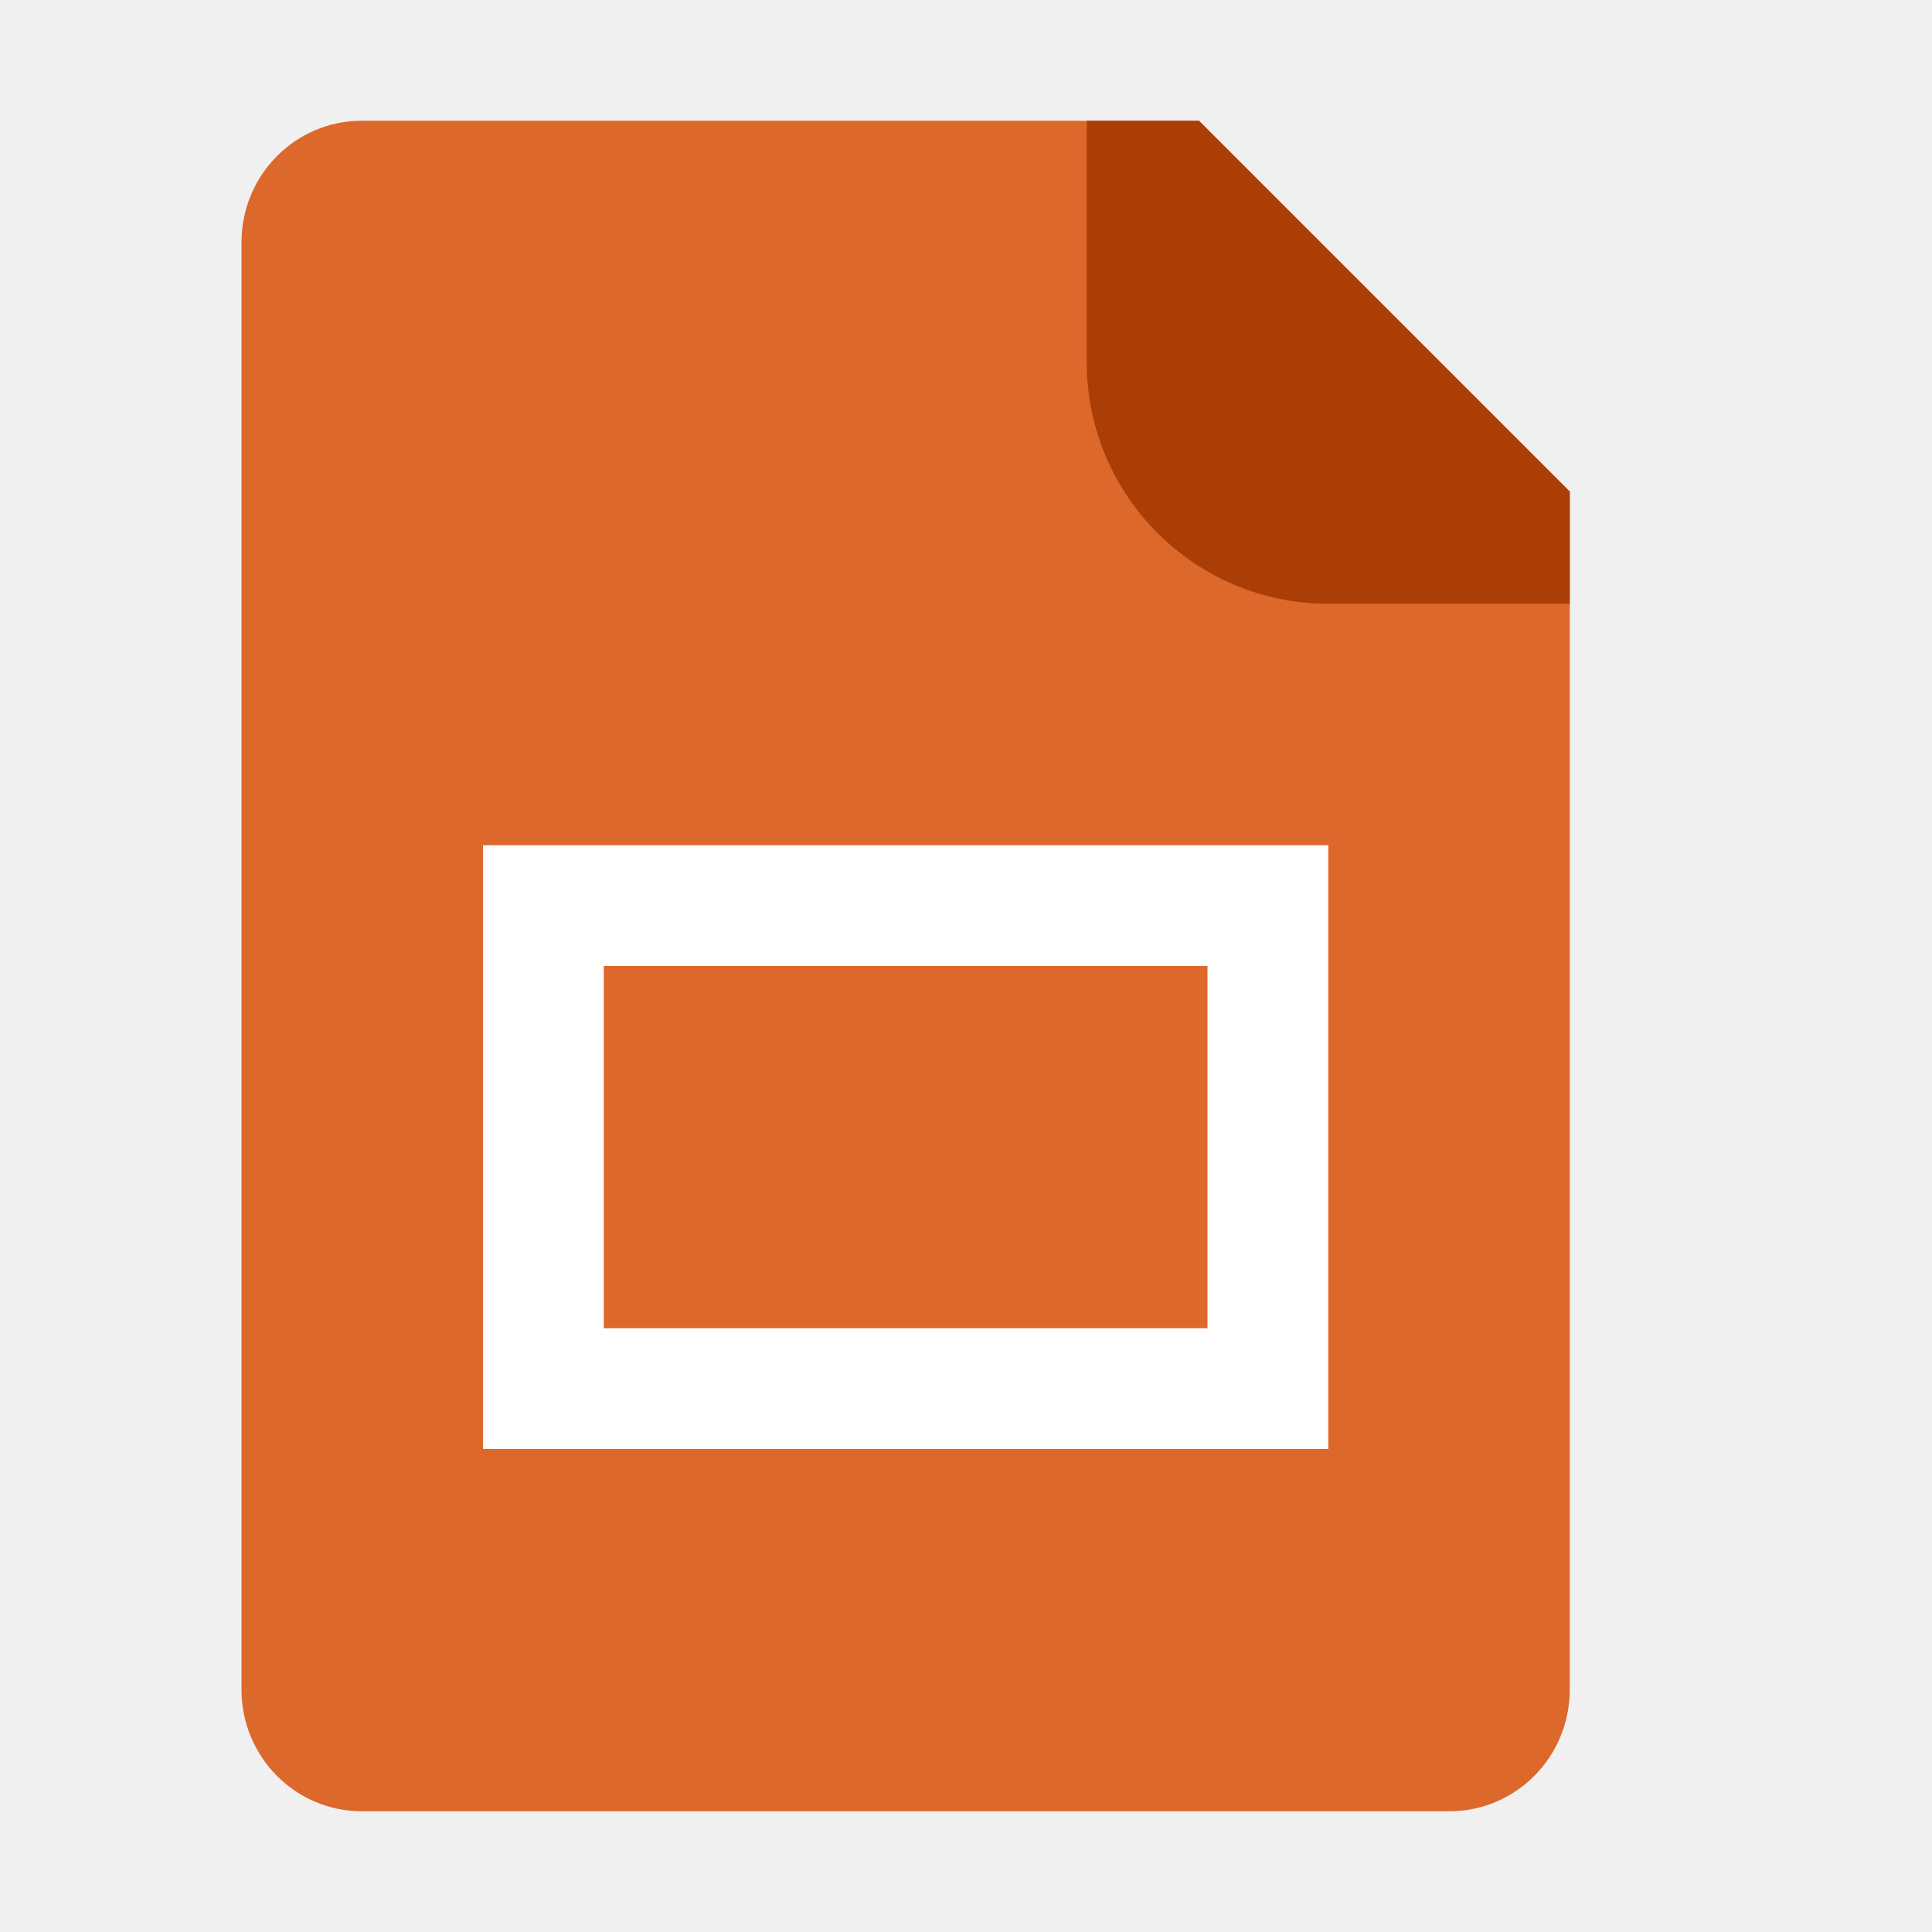
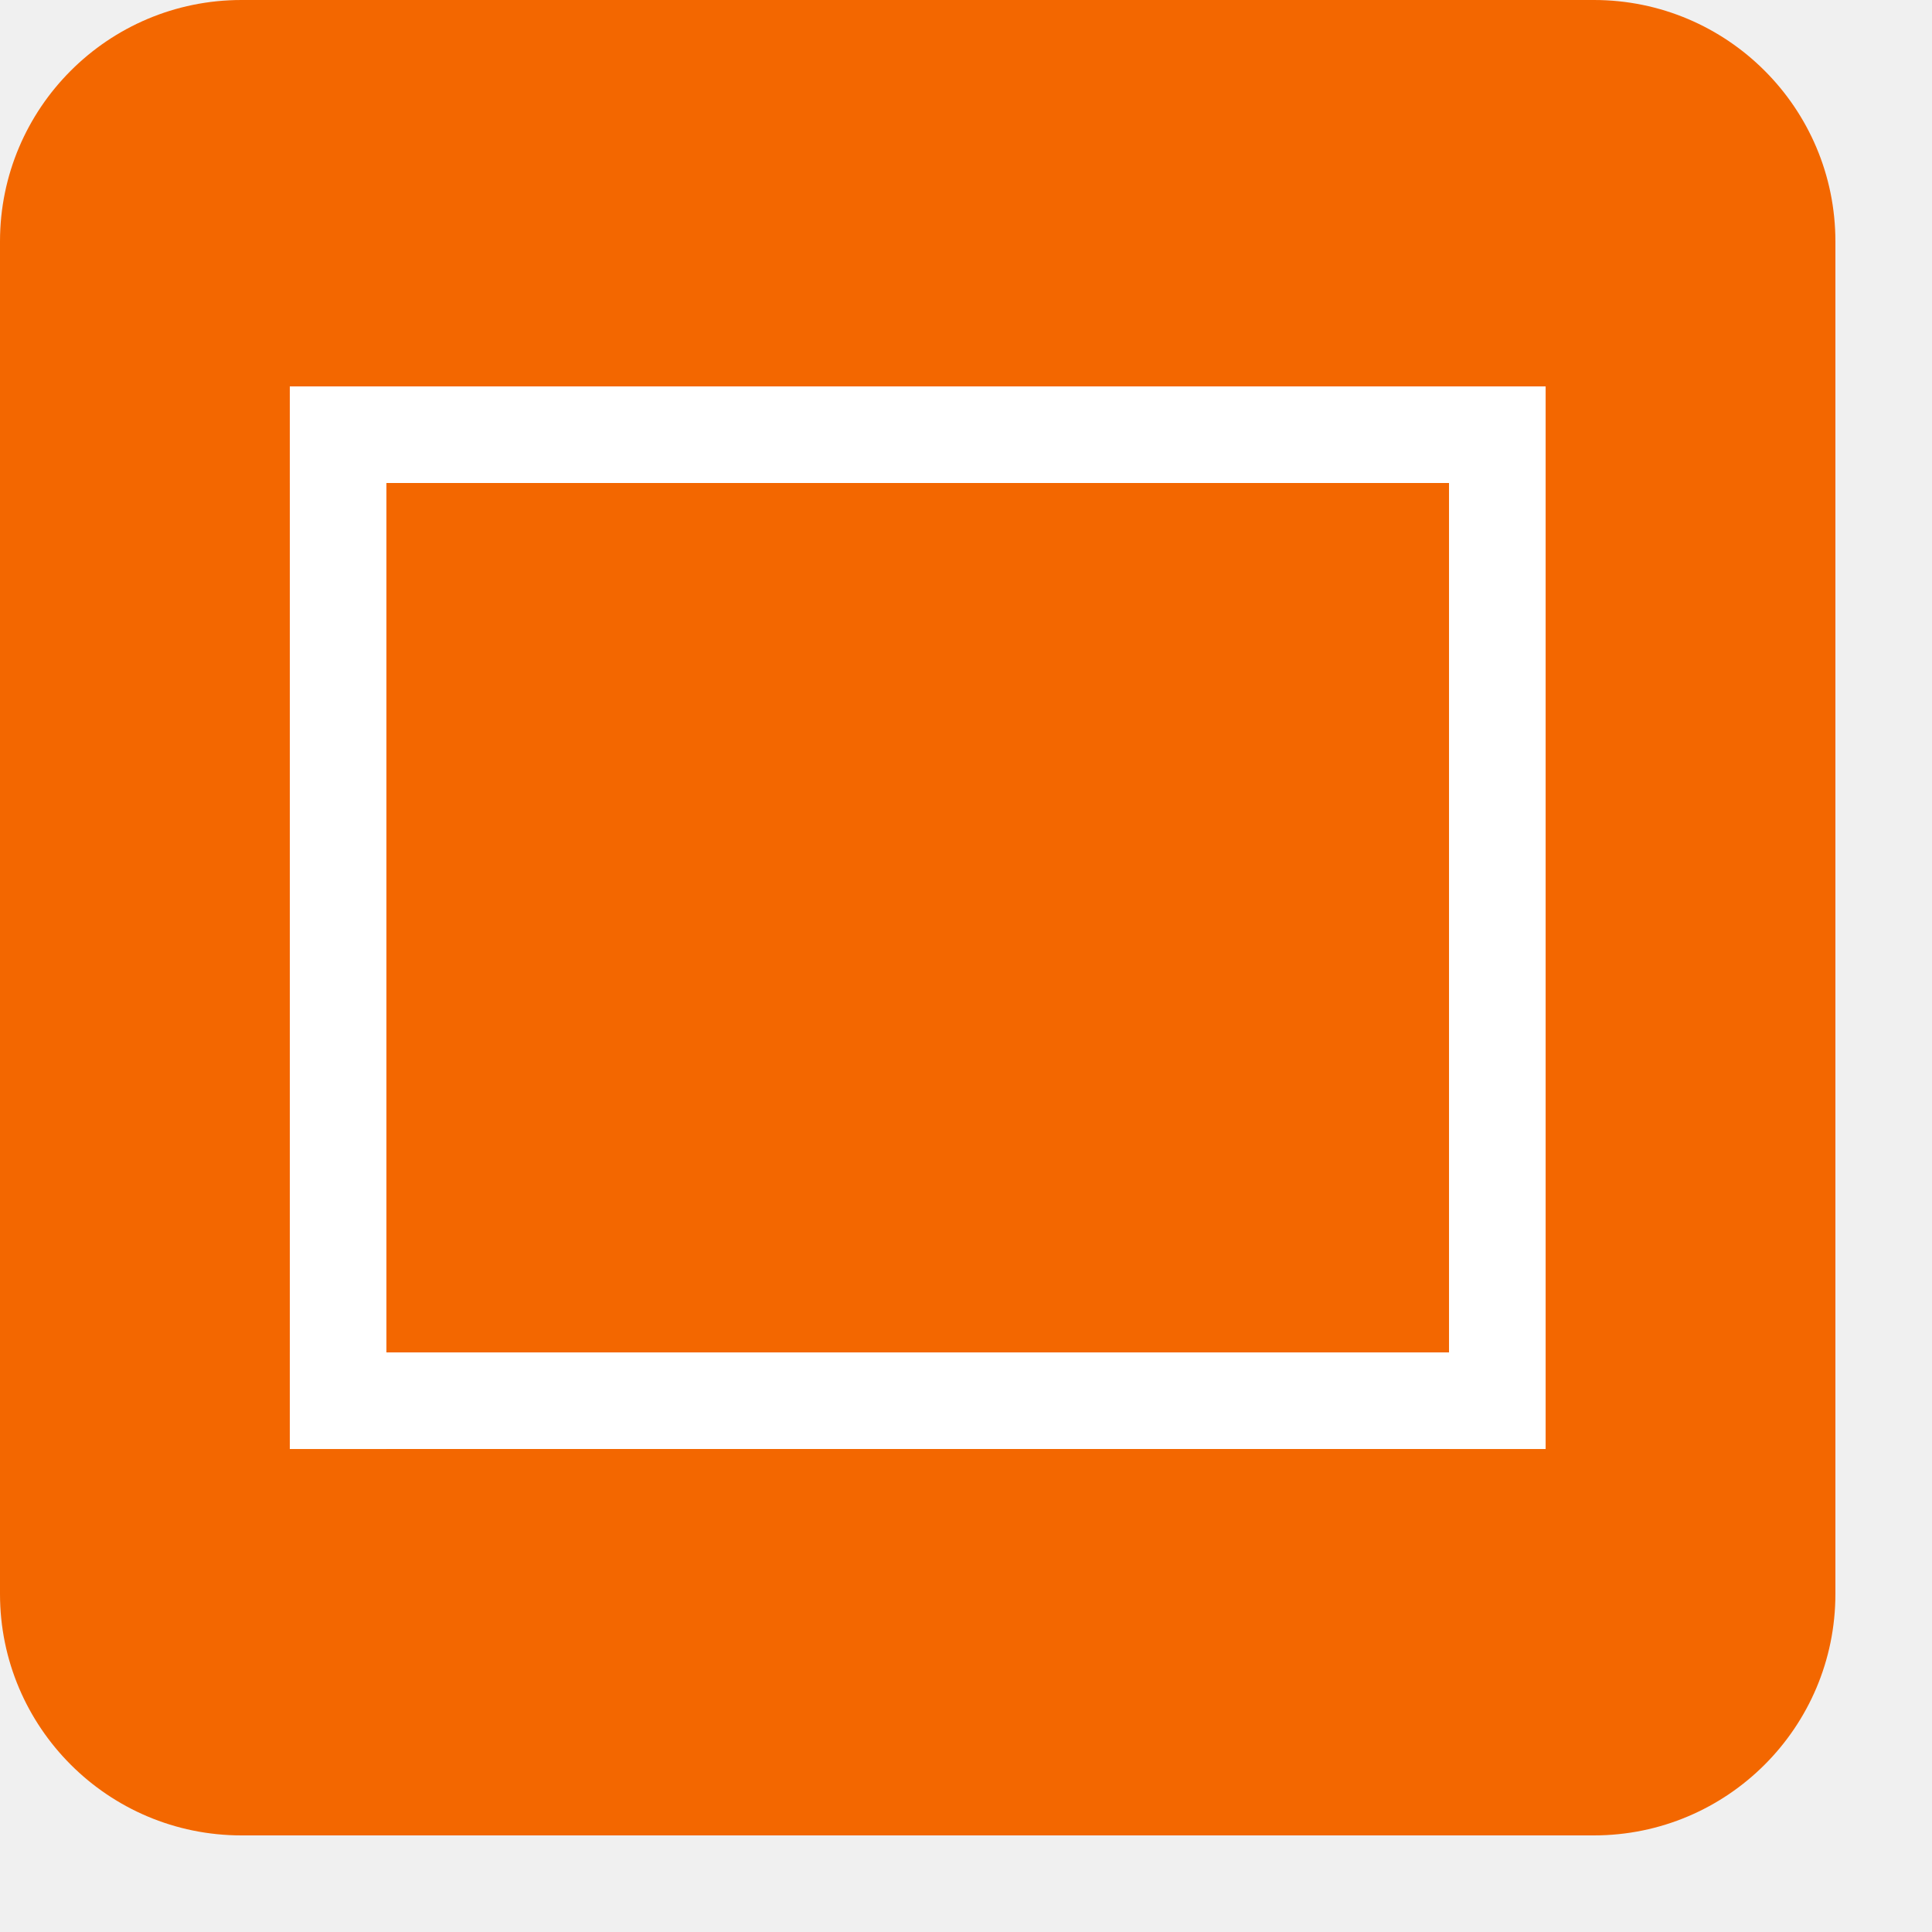
- <svg xmlns="http://www.w3.org/2000/svg" xmlns:xlink="http://www.w3.org/1999/xlink" width="16px" height="16px" viewBox="0 0 16 16" version="1.1">
+ <svg xmlns="http://www.w3.org/2000/svg" width="16" height="16" viewBox="0 0 16 16" fill="none">
+   <g clip-path="url(#clip0_205_1354)">
+     <rect width="15.2" height="15.2" rx="2" fill="#F36700" />
+     <rect x="2.4" y="3.2" width="10.4" height="0.8" fill="white" />
+     <rect x="2.4" y="11.2" width="10.4" height="0.8" fill="white" />
+     <rect x="3.2" y="3.2" width="8.8" height="0.8" transform="rotate(90 3.20001 3.2002)" fill="white" />
+     <rect x="12.8" y="3.2" width="8.8" height="0.8" transform="rotate(90 12.8 3.2002)" fill="white" />
+   </g>
  <defs>
-     <path d="M7.929,8.8817842e-16 L0.996,8.8817842e-16 C0.445,8.8817842e-16 0,0.451 0,1.007 L0,12.993 C0,13.55 0.446,14 0.996,14 L10.004,14 C10.555,14 11,13.549 11,12.993 L11,3.071 L7.929,4.99600361e-16 Z" id="path-1" />
+     <clipPath id="clip0_205_1354">
+       <rect width="16" height="16" fill="white" />
+     </clipPath>
  </defs>
-   <g id="Page-1" stroke="none" stroke-width="1" fill="none" fill-rule="evenodd">
-     <g id="Artboard" transform="translate(-70, -26)">
-       <g id="Group-Copy-2" transform="translate(72, 27)">
-         <g id="Rectangle-3">
-           <mask id="mask-2" fill="white">
-             <use xlink:href="#path-1" />
-           </mask>
-           <use id="Mask" fill="#DD682B" xlink:href="#path-1" />
-           <rect fill="#AA3E06" mask="url(#mask-2)" x="7" y="-2" width="6" height="6" rx="2" />
-         </g>
-         <path d="M2,6 L9,6 L9,11 L2,11 L2,6 Z M3,7 L8,7 L8,10 L3,10 L3,7 Z" id="Combined-Shape" fill="#FFFFFF" />
-       </g>
-     </g>
-   </g>
</svg>
